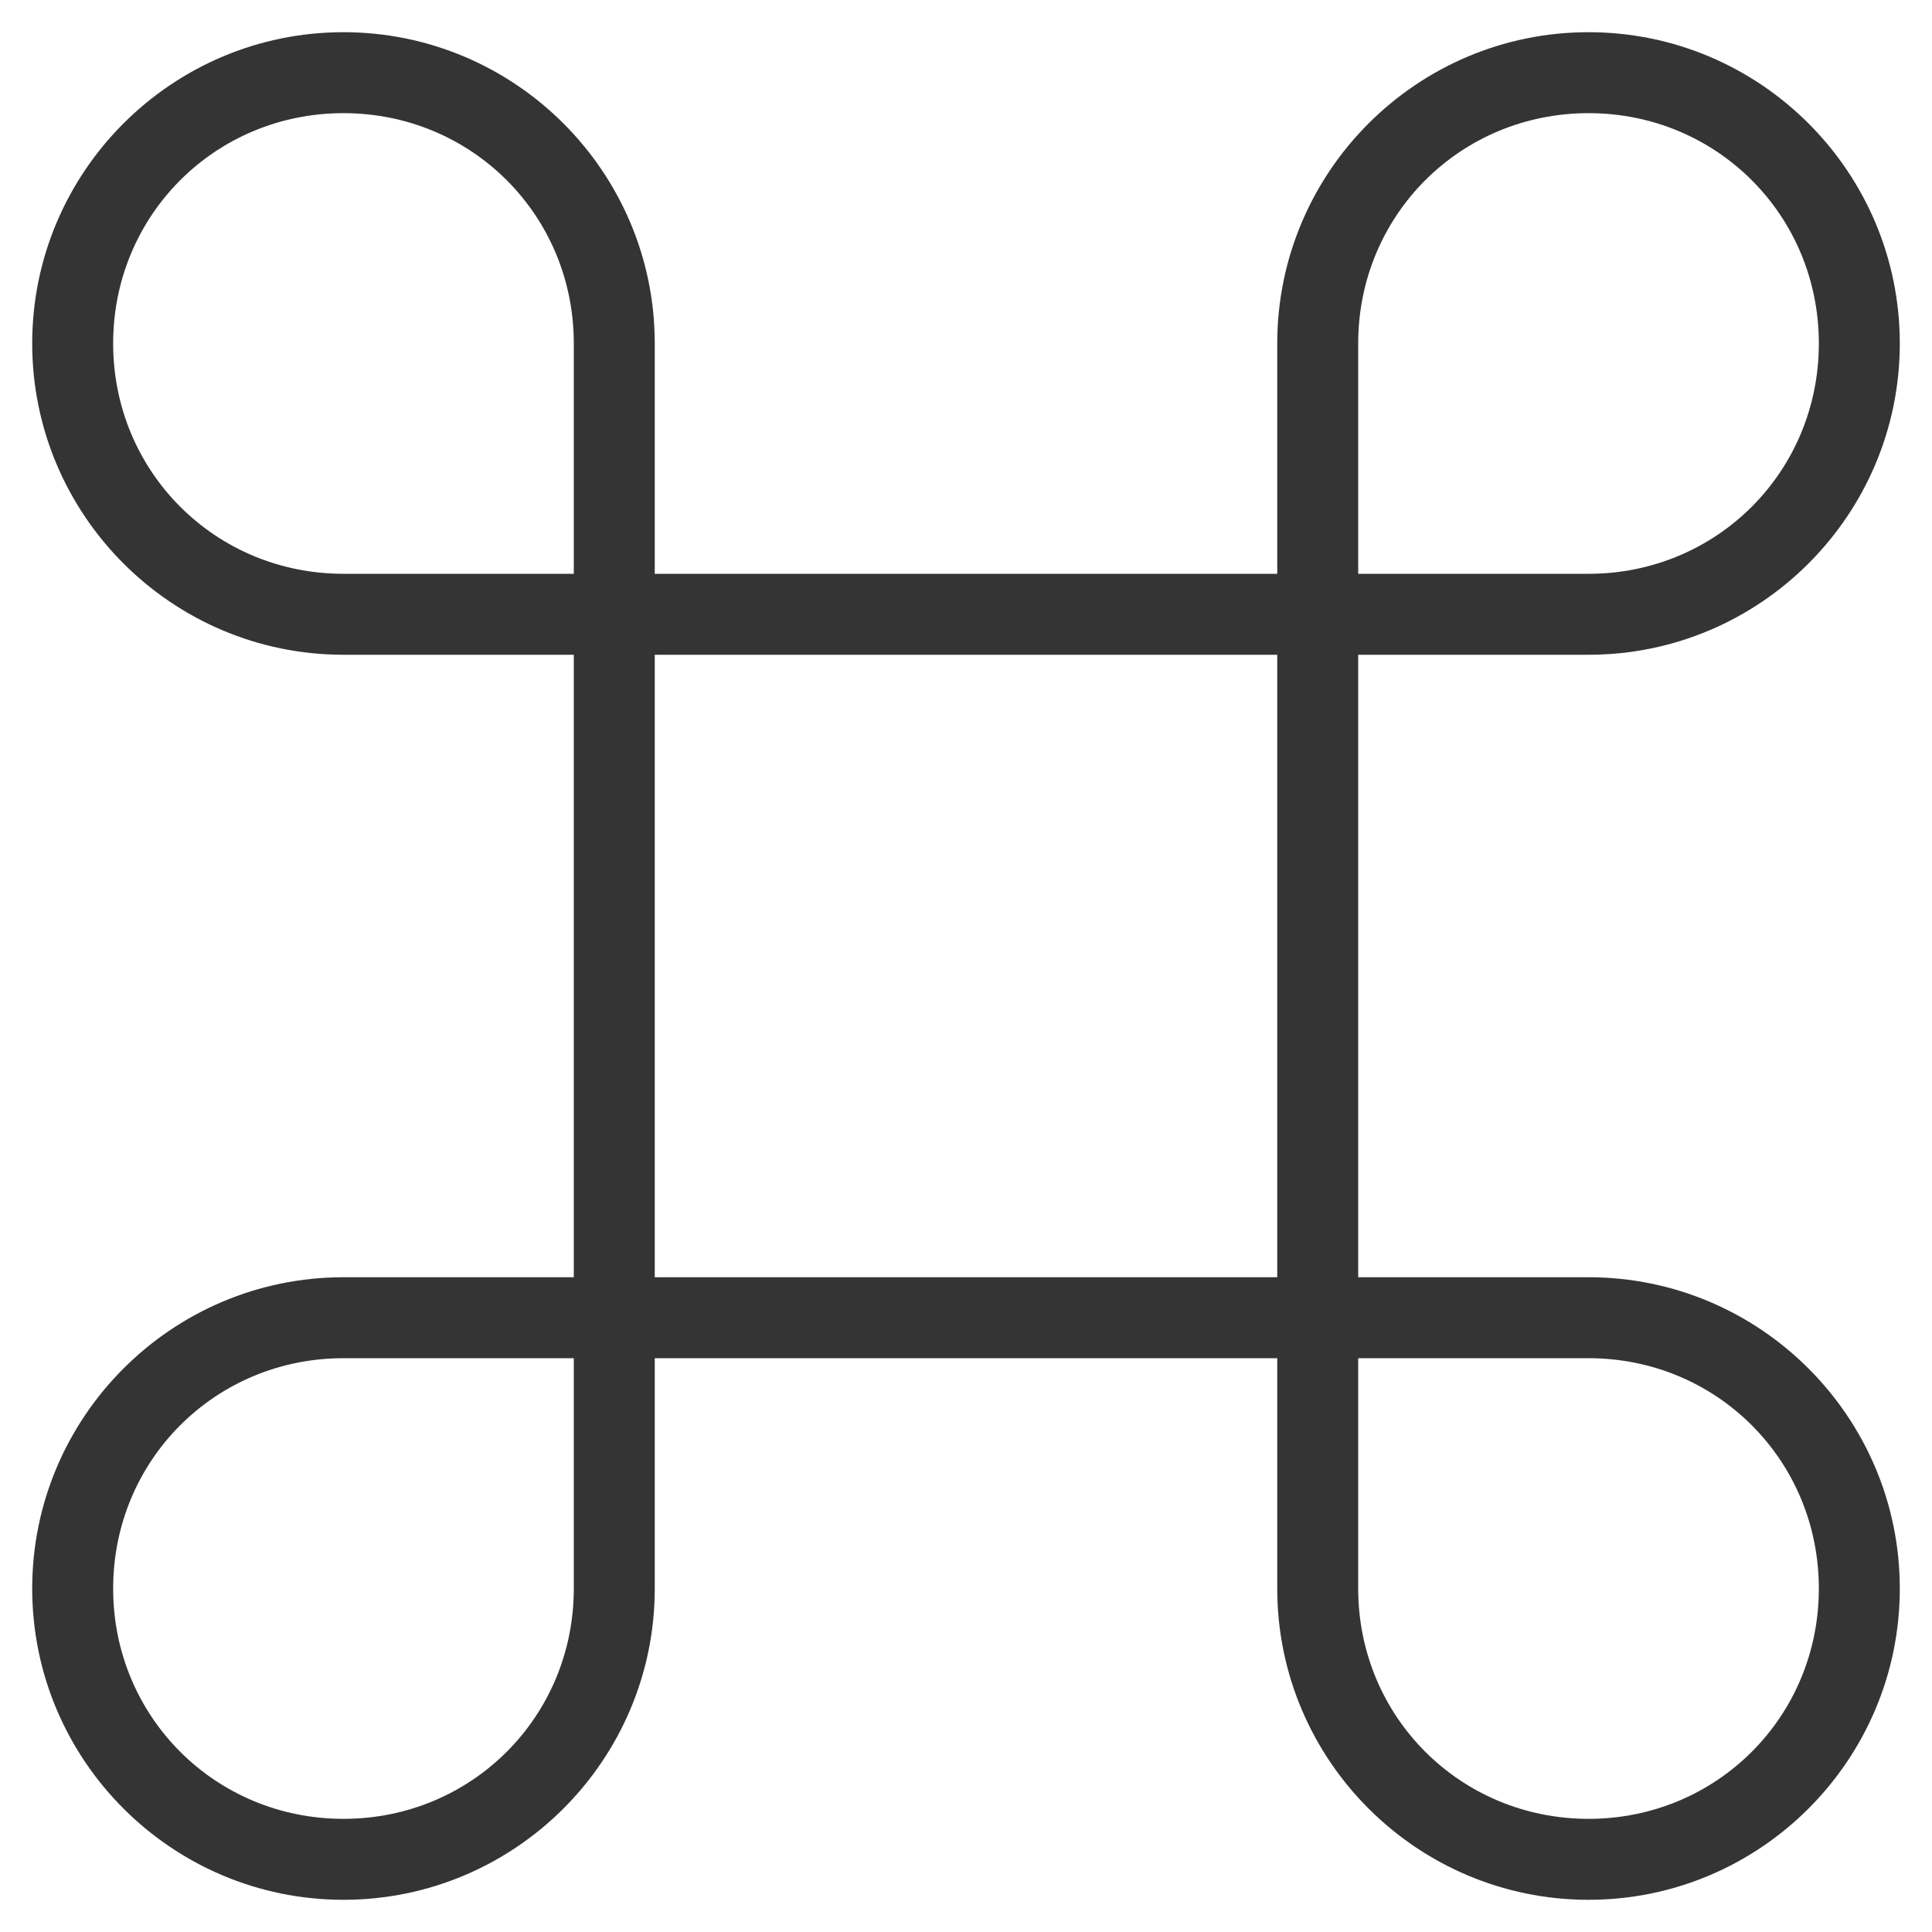
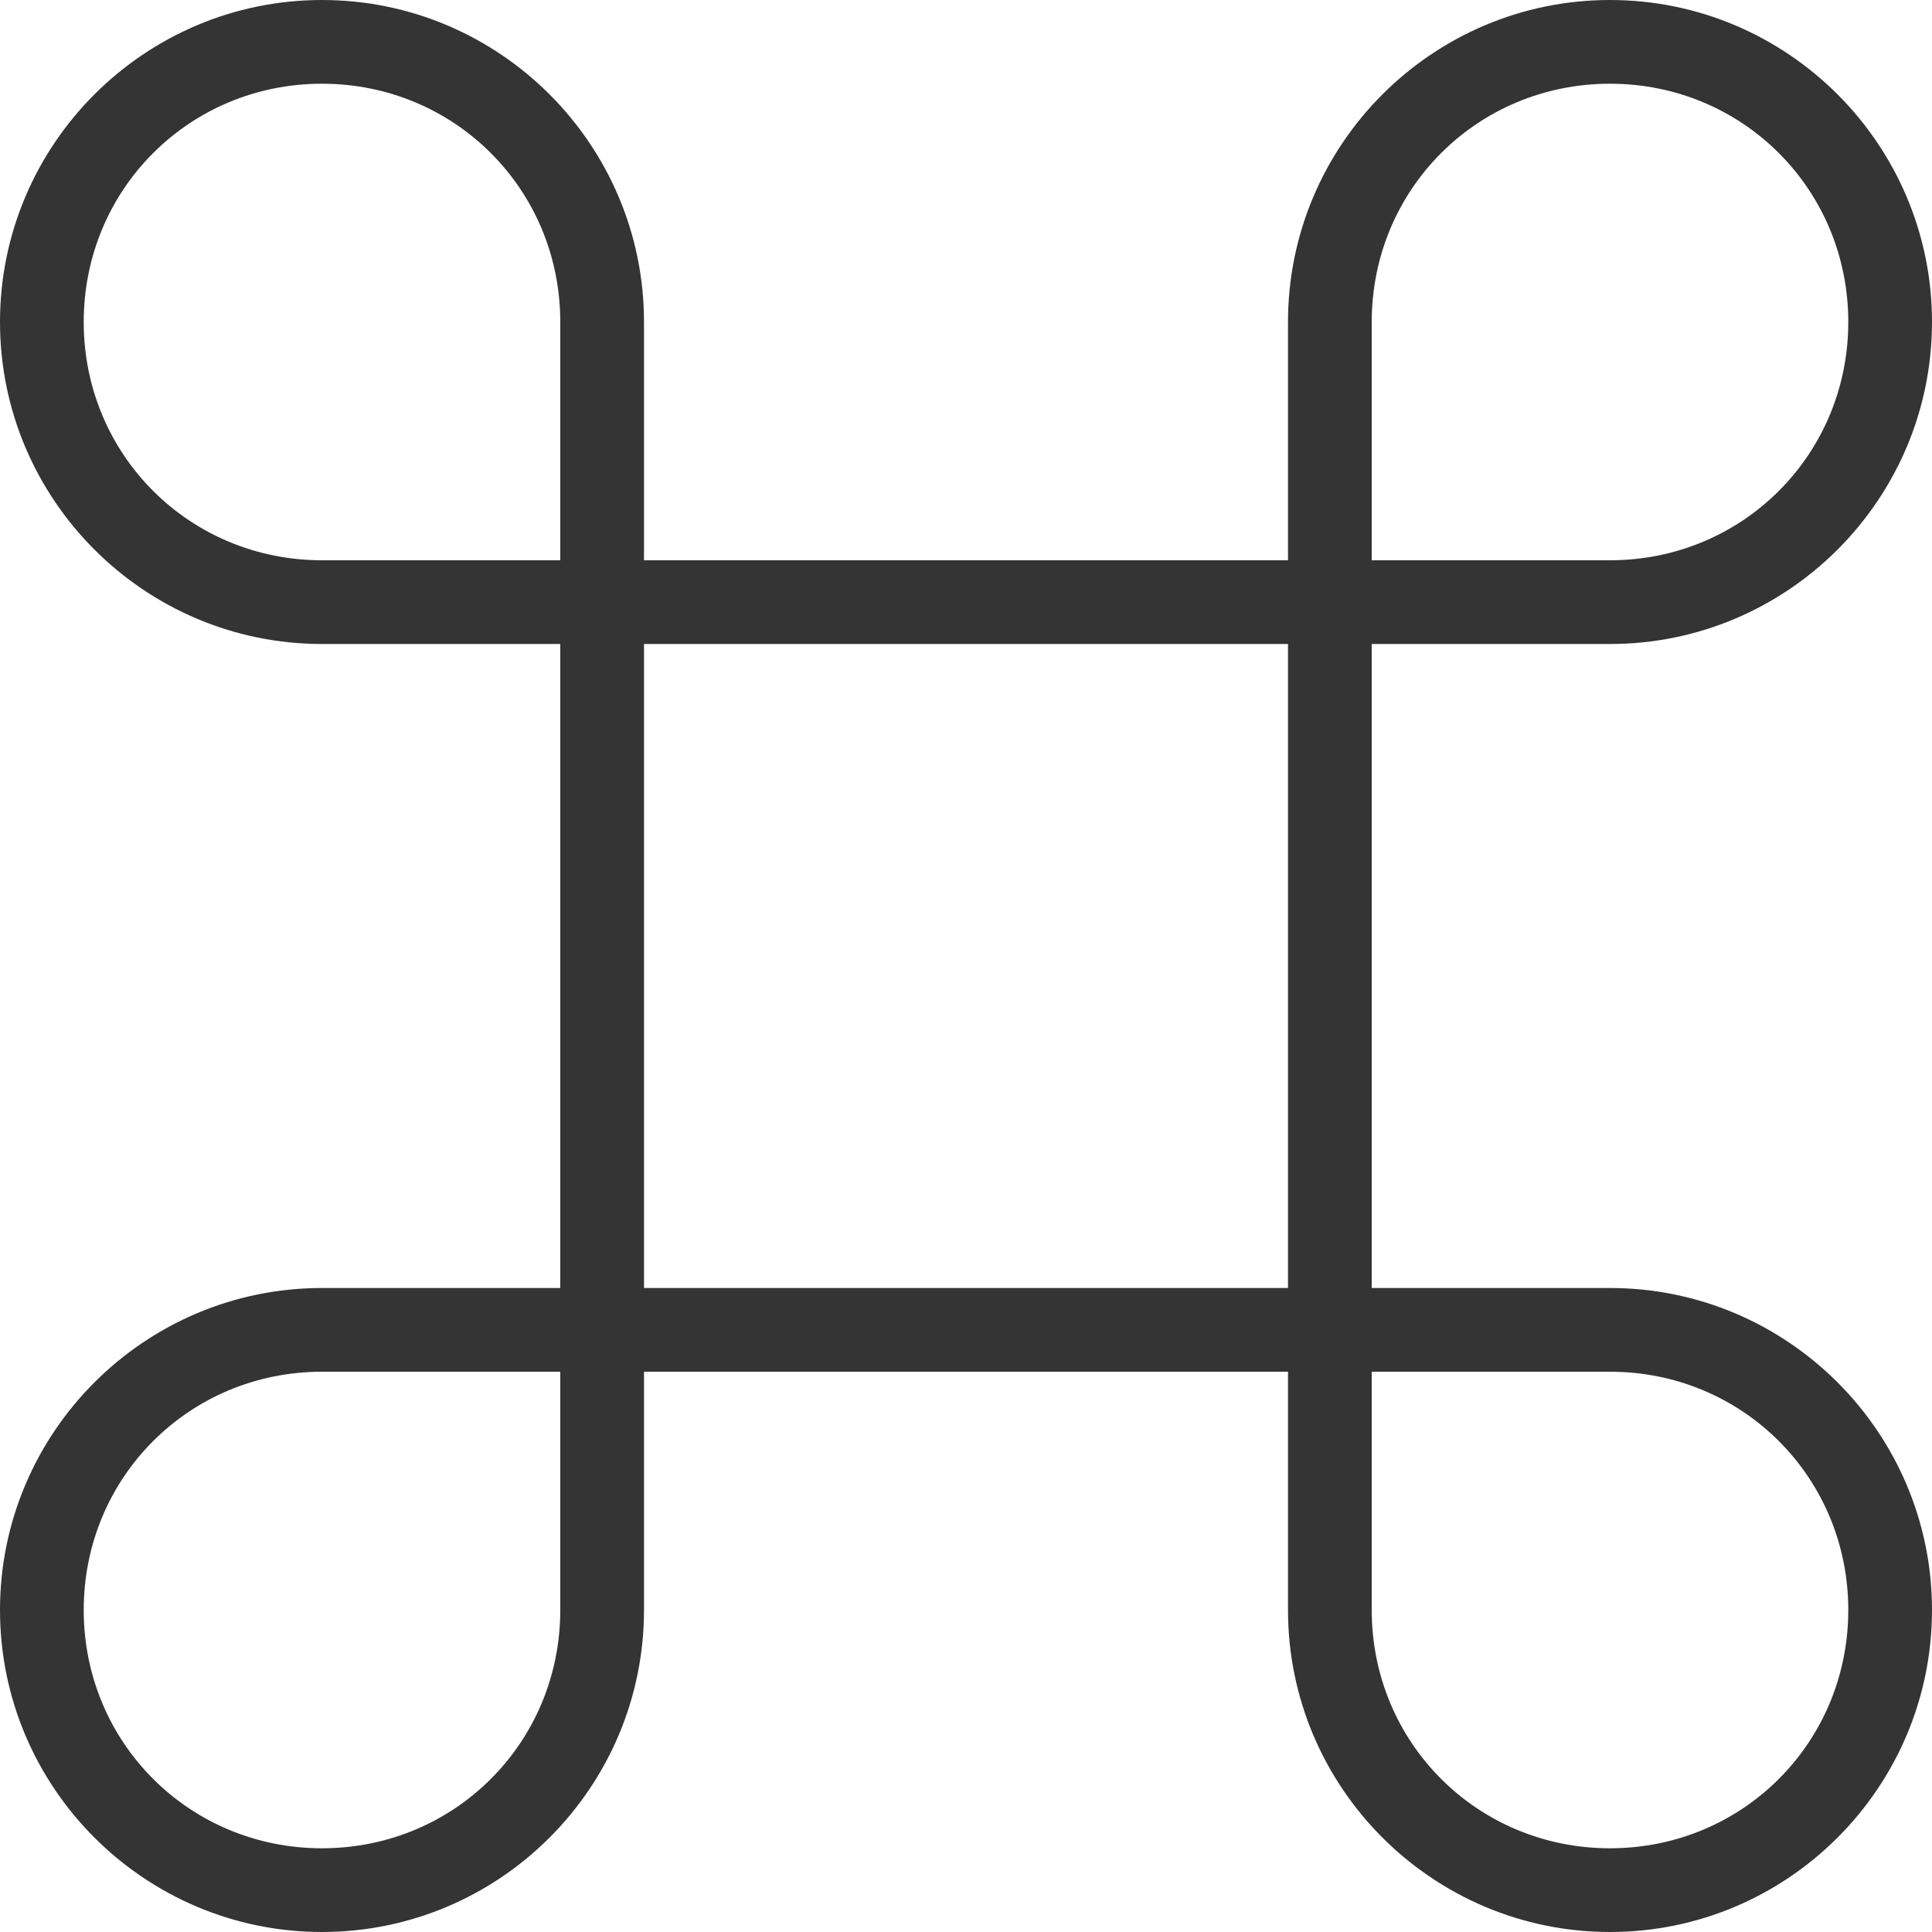
<svg xmlns="http://www.w3.org/2000/svg" width="30" height="30" viewBox="0 0 30 30" fill="none">
-   <path d="M24.667 19.833H21.09V10.167H24.667C27.332 10.167 29.5 7.998 29.5 5.333C29.5 2.668 27.332 0.5 24.667 0.5C22.002 0.5 19.833 2.668 19.833 5.333V8.91H10.167V5.333C10.167 2.668 7.998 0.5 5.333 0.5C2.668 0.5 0.5 2.668 0.5 5.333C0.5 7.998 2.668 10.167 5.333 10.167H8.91V19.833H5.333C2.668 19.833 0.5 22.002 0.5 24.667C0.5 27.332 2.668 29.5 5.333 29.5C7.998 29.5 10.167 27.332 10.167 24.667V21.09H19.833V24.667C19.833 27.332 22.002 29.5 24.667 29.5C27.332 29.5 29.5 27.332 29.5 24.667C29.5 22.002 27.332 19.833 24.667 19.833ZM21.09 5.333C21.09 3.342 22.675 1.757 24.667 1.757C26.658 1.757 28.243 3.342 28.243 5.333C28.243 7.325 26.658 8.91 24.667 8.91H21.09V5.333ZM5.333 8.91C3.342 8.91 1.757 7.325 1.757 5.333C1.757 3.342 3.342 1.757 5.333 1.757C7.325 1.757 8.91 3.342 8.91 5.333V8.91H5.333ZM8.91 24.667C8.91 26.658 7.325 28.243 5.333 28.243C3.342 28.243 1.757 26.658 1.757 24.667C1.757 22.675 3.342 21.09 5.333 21.09H8.91V24.667ZM10.167 19.833V10.167H19.833V19.833H10.167ZM24.667 28.243C22.675 28.243 21.09 26.658 21.09 24.667V21.09H24.667C26.658 21.09 28.243 22.675 28.243 24.667C28.243 26.658 26.658 28.243 24.667 28.243Z" fill="#343434" />
+   <path d="M25 20H21.3V10H25C27.757 10 30 7.757 30 5C30 2.243 27.757 0 25 0C22.243 0 20 2.243 20 5V8.7H10V5C10 2.243 7.757 0 5 0C2.243 0 0 2.243 0 5C0 7.757 2.243 10 5 10H8.7V20H5C2.243 20 0 22.243 0 25C0 27.757 2.243 30 5 30C7.757 30 10 27.757 10 25V21.3H20V25C20 27.757 22.243 30 25 30C27.757 30 30 27.757 30 25C30 22.243 27.757 20 25 20ZM21.3 5C21.3 2.94 22.94 1.3 25 1.3C27.06 1.3 28.7 2.94 28.7 5C28.7 7.06 27.06 8.7 25 8.7H21.3V5ZM5 8.7C2.94 8.7 1.3 7.06 1.3 5C1.3 2.94 2.94 1.3 5 1.3C7.06 1.3 8.7 2.94 8.7 5V8.7H5ZM8.7 25C8.7 27.06 7.06 28.7 5 28.7C2.94 28.7 1.3 27.06 1.3 25C1.3 22.94 2.94 21.3 5 21.3H8.7V25ZM10 20V10H20V20H10ZM25 28.7C22.94 28.7 21.3 27.06 21.3 25V21.3H25C27.06 21.3 28.7 22.94 28.7 25C28.7 27.06 27.06 28.7 25 28.7Z" fill="#343434" />
</svg>
